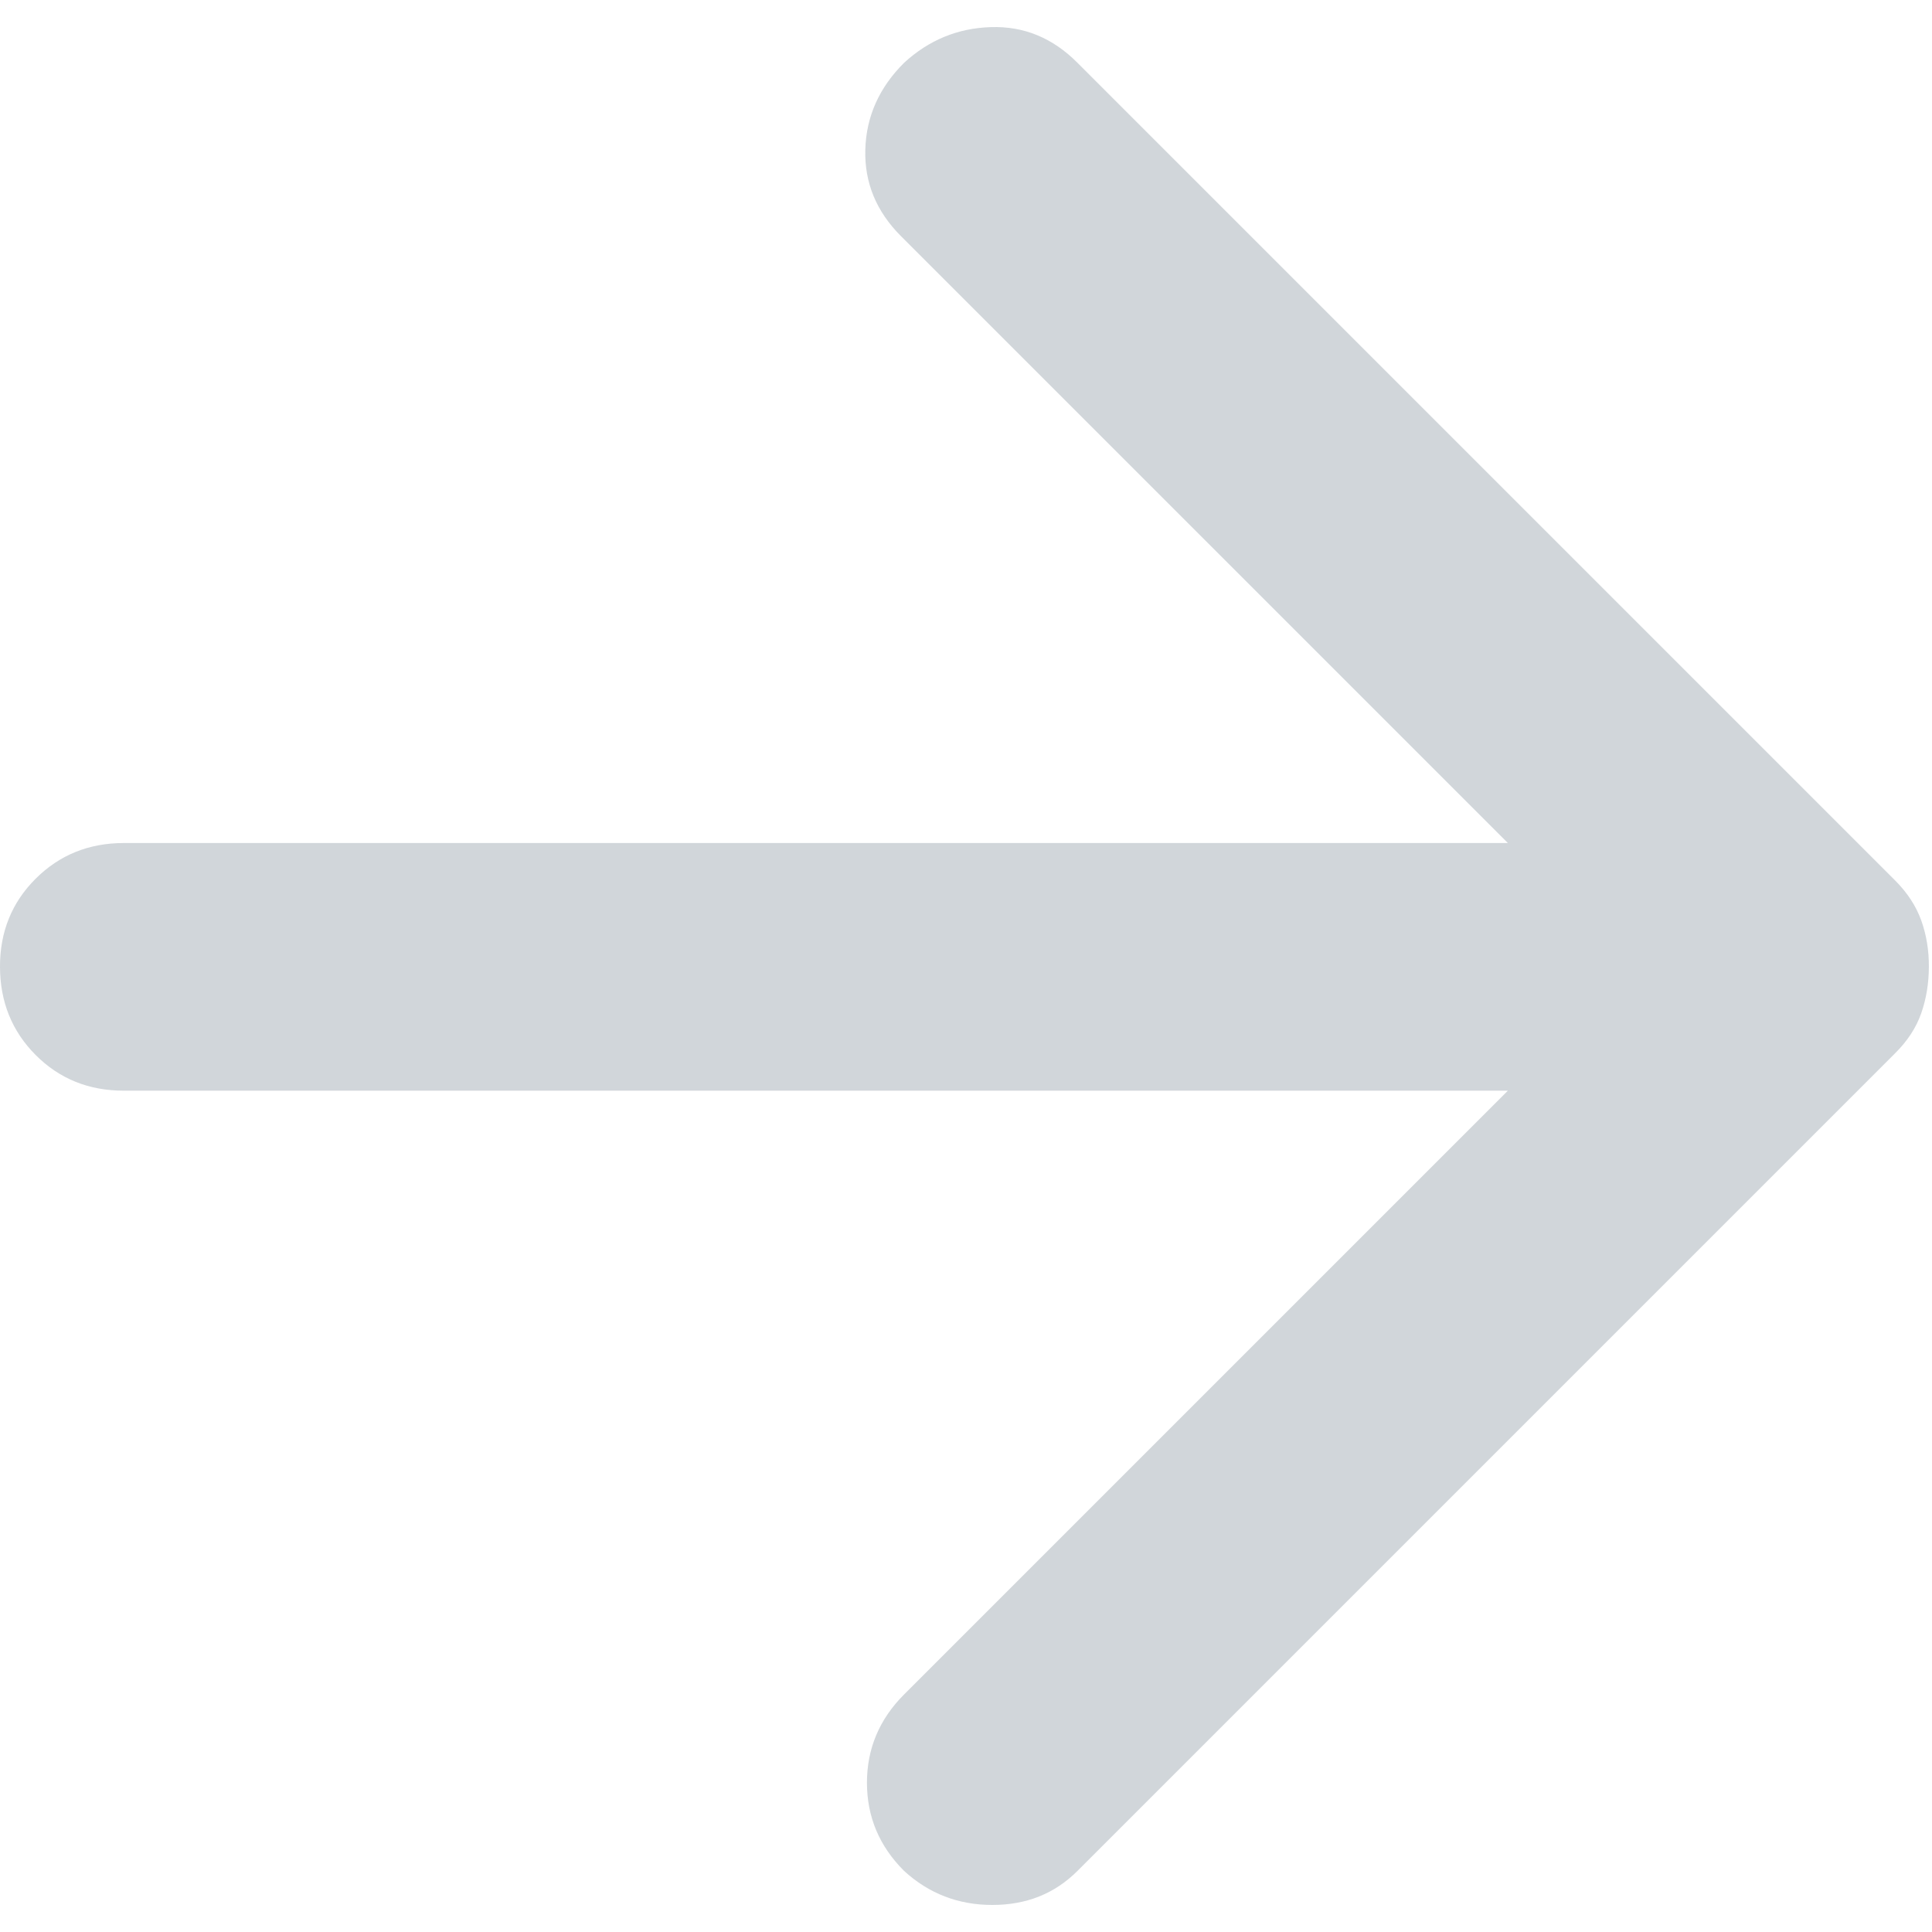
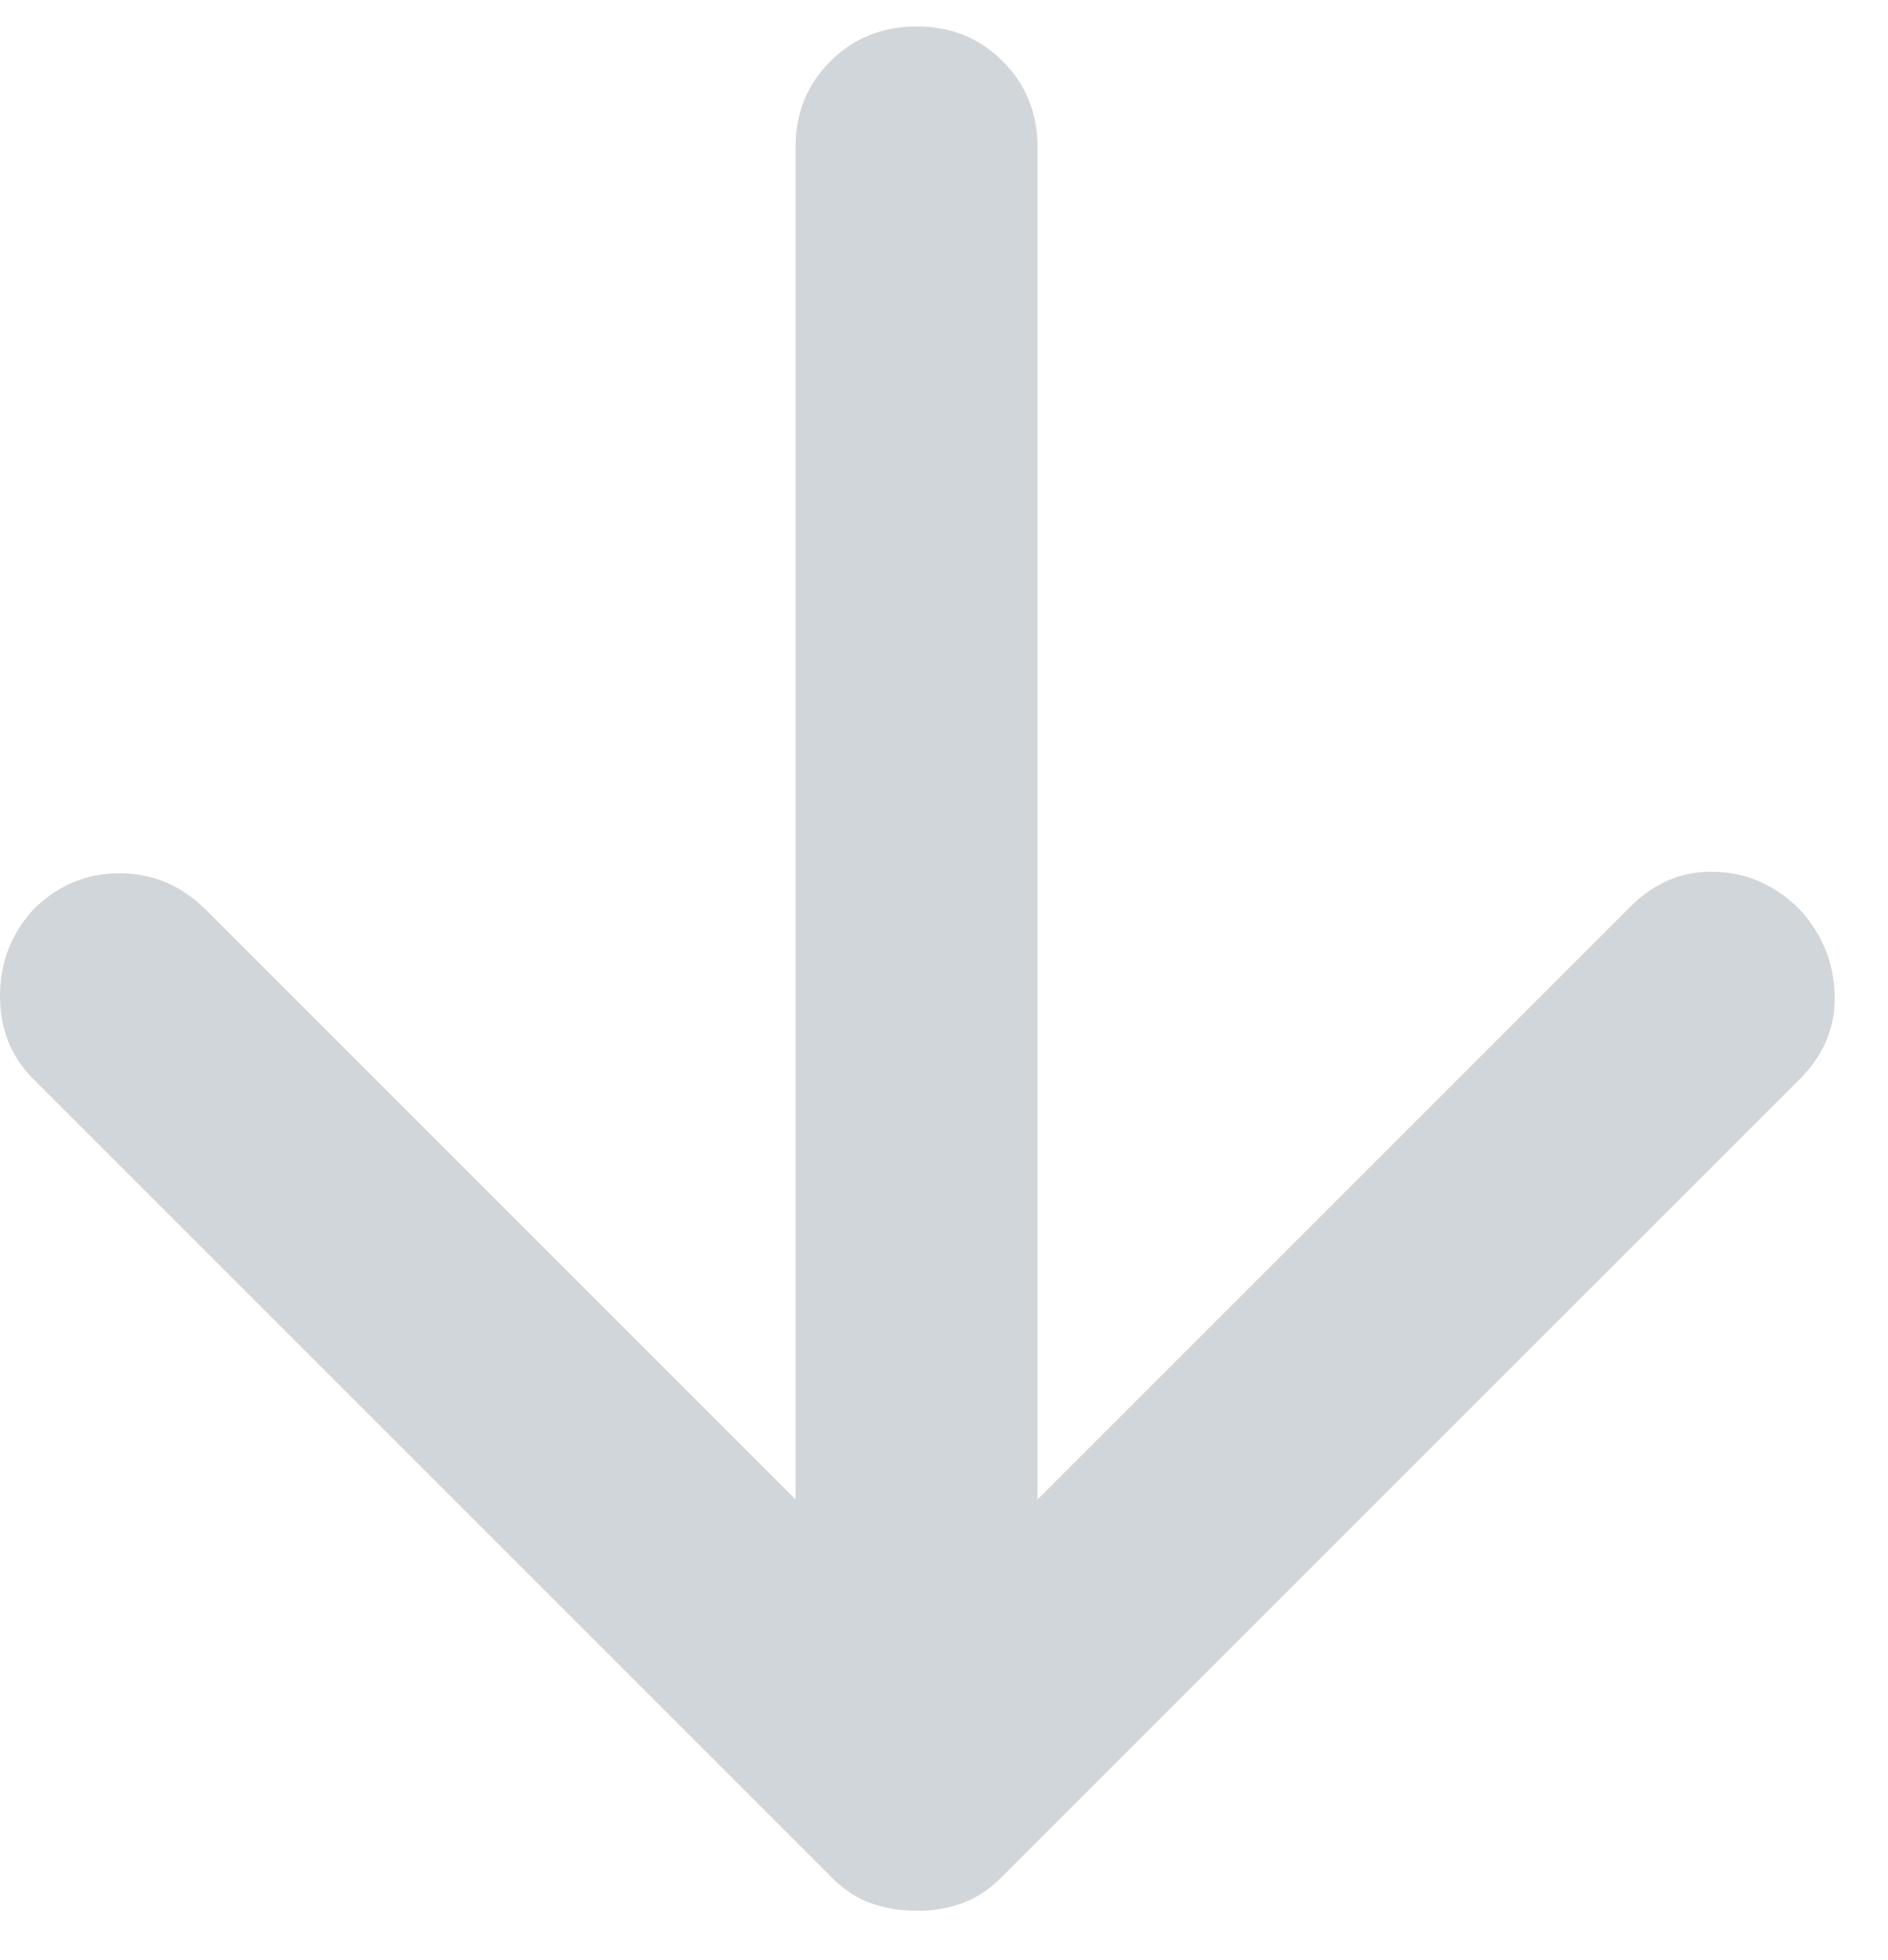
- <svg xmlns="http://www.w3.org/2000/svg" width="26" height="26" viewBox="0 0 26 26" fill="none">
-   <path d="M20.292 14.678H1.667C1.194 14.678 0.799 14.518 0.48 14.198C0.161 13.878 0.001 13.482 5.74712e-06 13.011C-0.001 12.54 0.159 12.145 0.48 11.825C0.801 11.505 1.197 11.345 1.667 11.345H20.292L12.125 3.178C11.792 2.845 11.632 2.456 11.645 2.011C11.658 1.567 11.832 1.178 12.167 0.845C12.5 0.539 12.889 0.379 13.333 0.365C13.778 0.35 14.167 0.51 14.5 0.845L25.5 11.845C25.667 12.011 25.785 12.192 25.855 12.386C25.925 12.581 25.959 12.789 25.958 13.011C25.957 13.234 25.923 13.442 25.855 13.636C25.787 13.831 25.669 14.011 25.5 14.178L14.5 25.178C14.194 25.484 13.813 25.636 13.355 25.636C12.897 25.636 12.501 25.484 12.167 25.178C11.833 24.845 11.667 24.449 11.667 23.991C11.667 23.534 11.833 23.137 12.167 22.803L20.292 14.678Z" fill="#8C98A2" fill-opacity="0.4" />
+ <svg xmlns="http://www.w3.org/2000/svg" width="26" height="27" viewBox="0 0 26 27" fill="none">
+   <path d="M10.958 20.655V2.03C10.958 1.558 11.118 1.163 11.438 0.844C11.758 0.525 12.154 0.365 12.625 0.364C13.096 0.363 13.492 0.523 13.812 0.844C14.132 1.165 14.292 1.56 14.292 2.03V20.655L22.458 12.489C22.792 12.155 23.181 11.995 23.625 12.009C24.07 12.022 24.458 12.196 24.792 12.53C25.097 12.864 25.257 13.253 25.272 13.697C25.286 14.142 25.126 14.53 24.792 14.864L13.792 25.864C13.625 26.03 13.444 26.149 13.25 26.219C13.056 26.289 12.847 26.323 12.625 26.322C12.403 26.321 12.194 26.287 12 26.219C11.806 26.151 11.625 26.033 11.458 25.864L0.458 14.864C0.153 14.558 1.90735e-05 14.177 1.90735e-05 13.719C1.90735e-05 13.261 0.153 12.865 0.458 12.53C0.792 12.197 1.187 12.03 1.645 12.03C2.103 12.03 2.499 12.197 2.833 12.53L10.958 20.655Z" fill="#8C98A2" fill-opacity="0.4" />
</svg>
